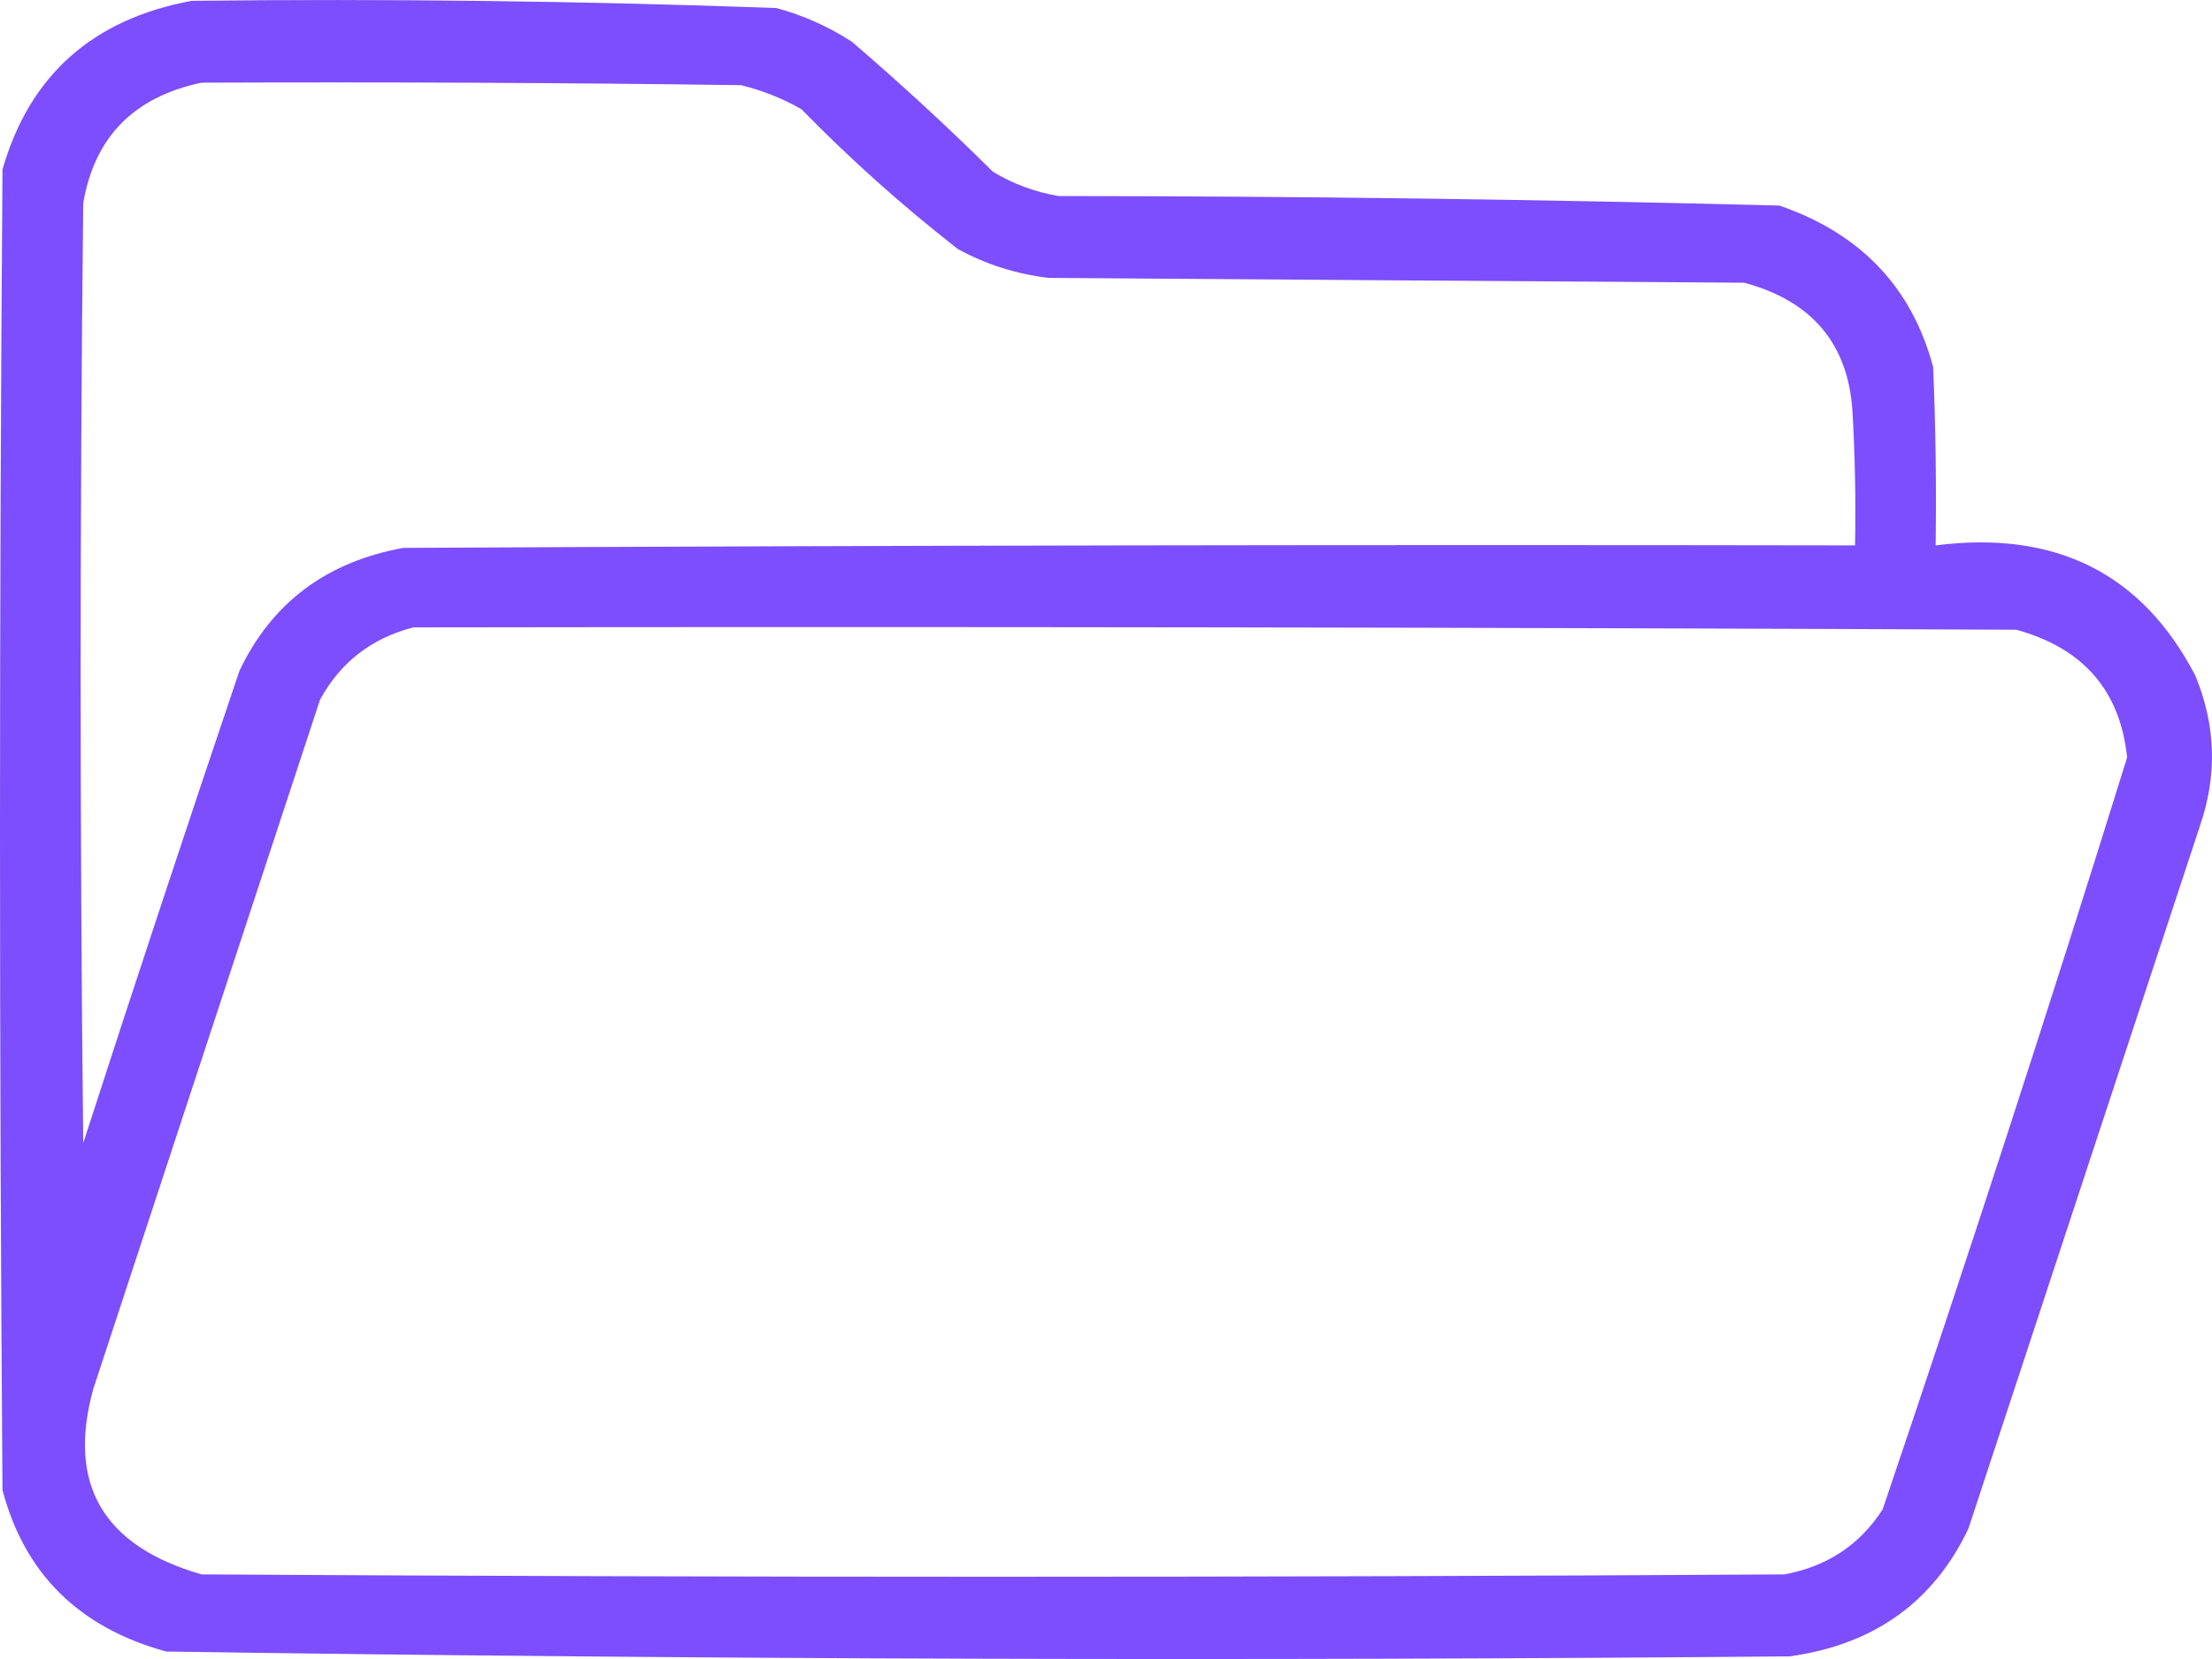
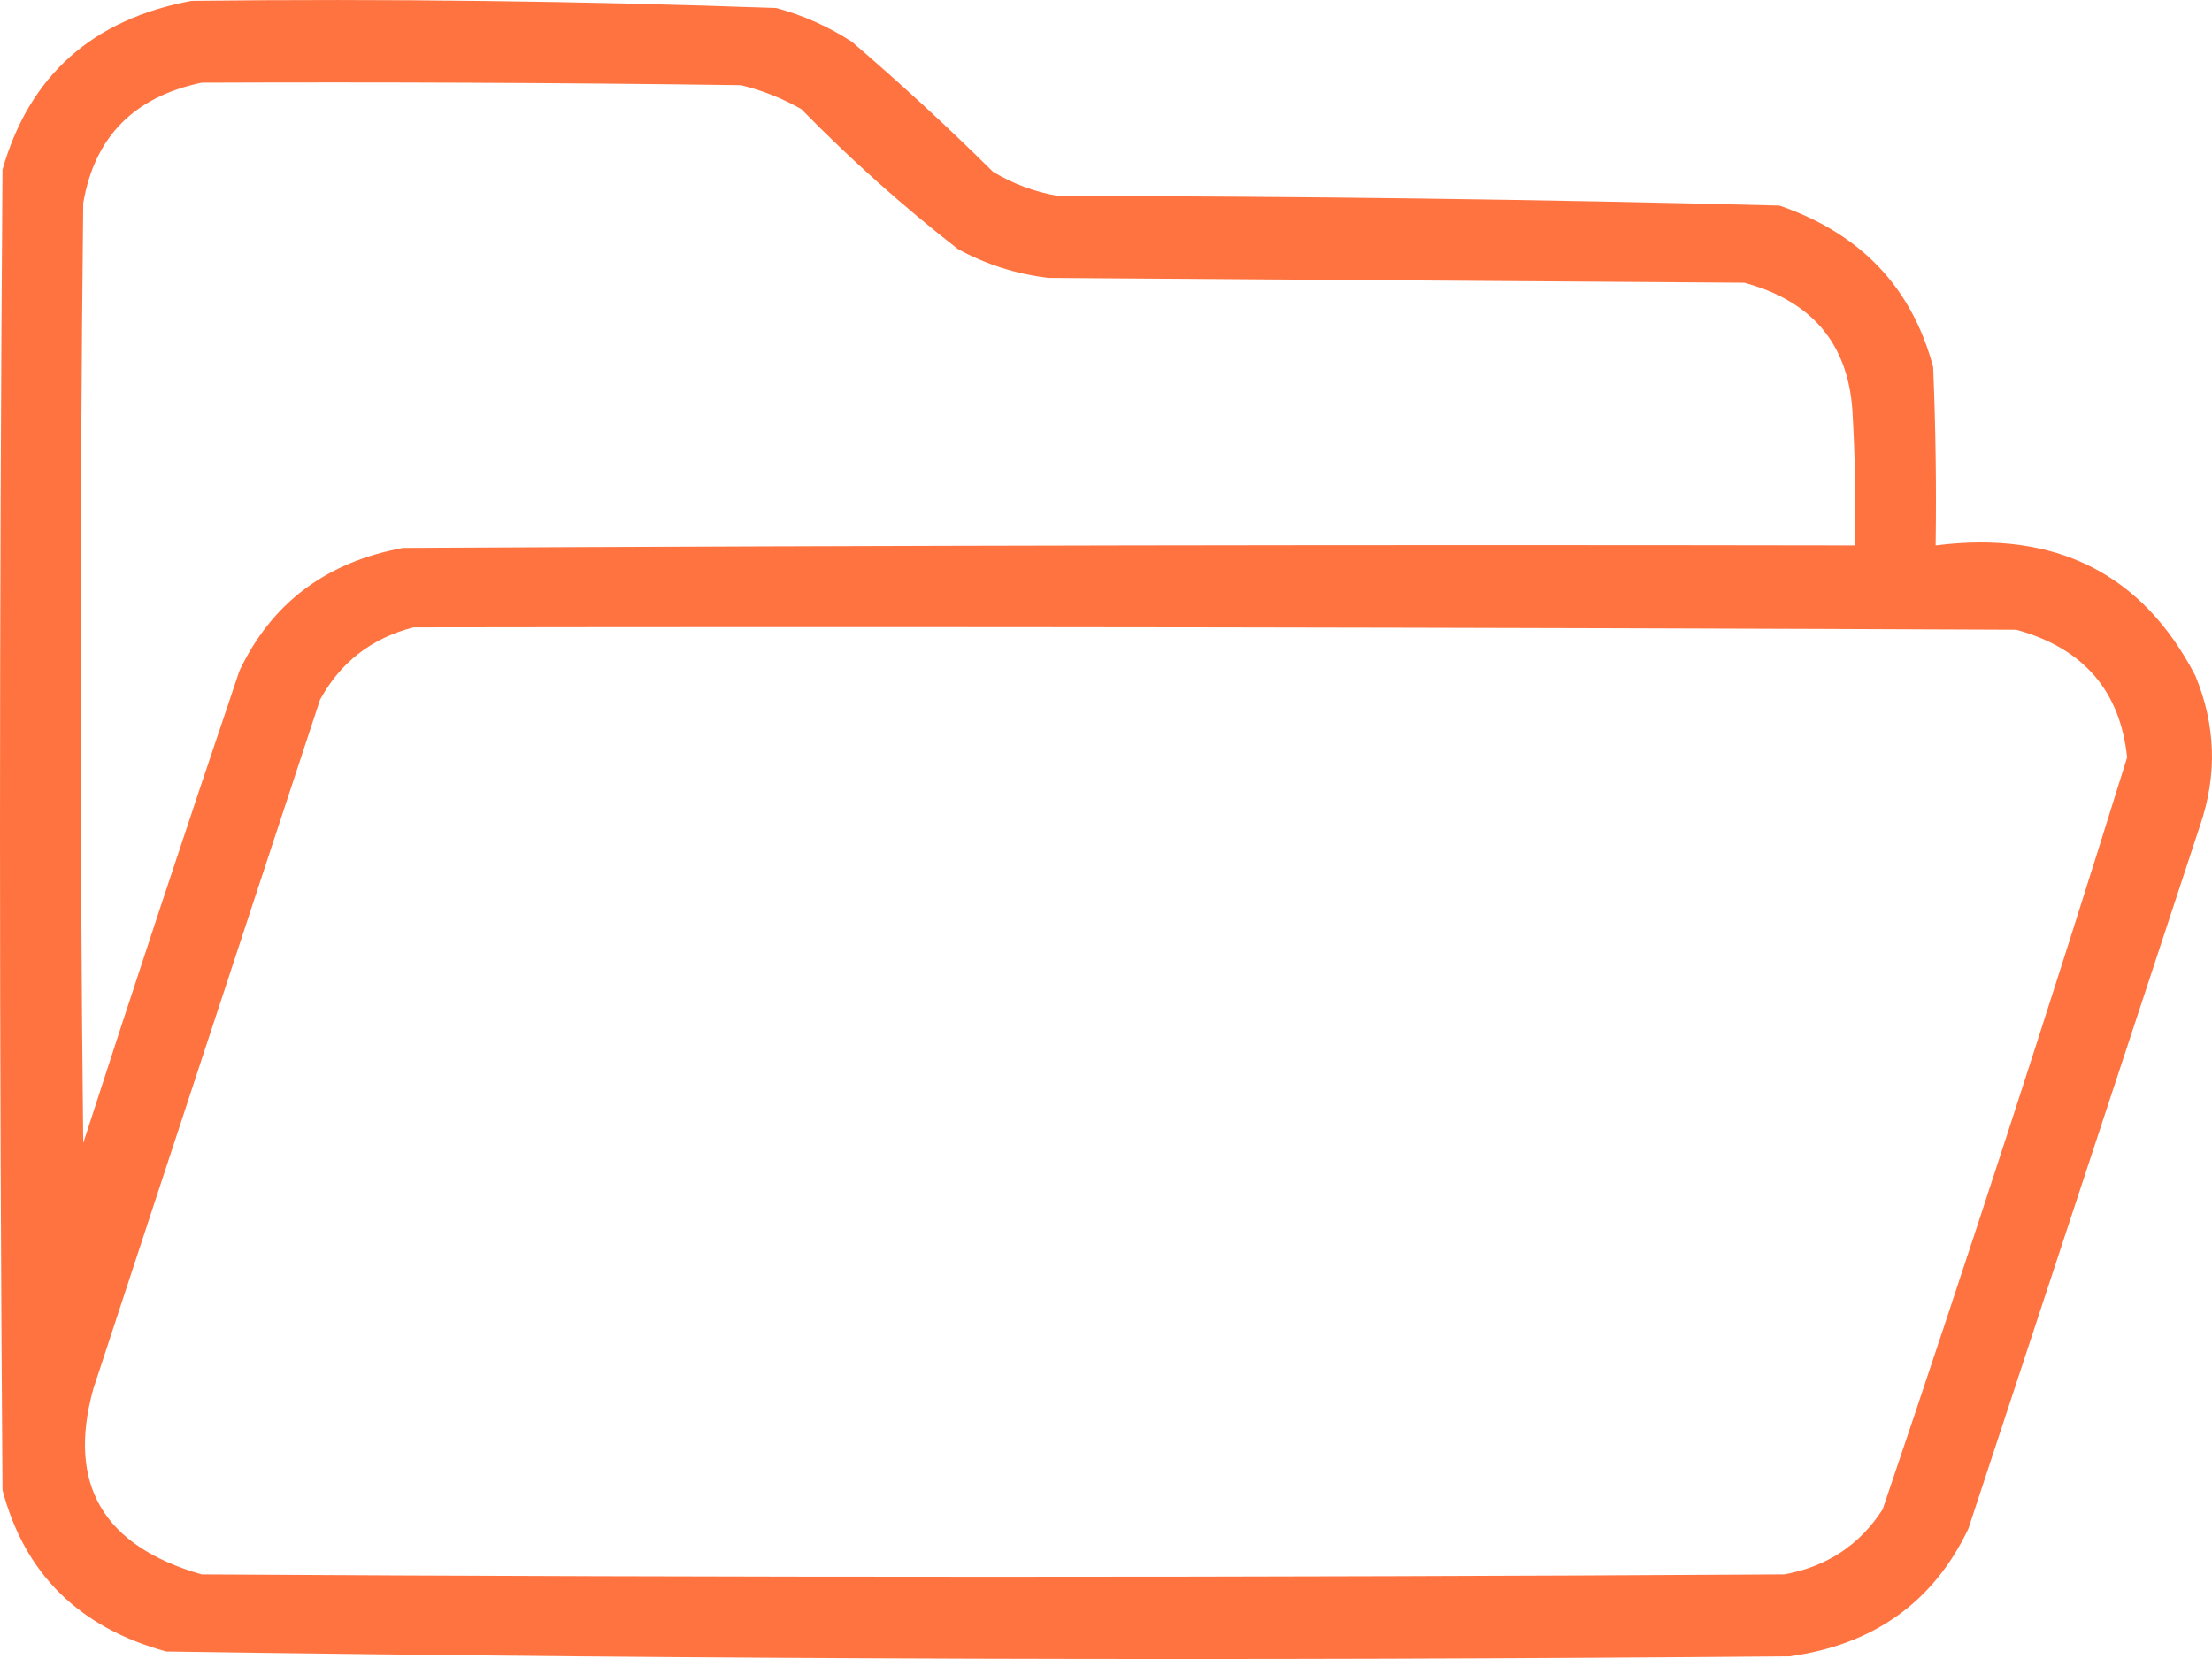
<svg xmlns="http://www.w3.org/2000/svg" width="16" height="12" viewBox="0 0 16 12" fill="none">
-   <path opacity="0.944" fill-rule="evenodd" clip-rule="evenodd" d="M1.386 0.006C2.797 -0.01 4.206 0.007 5.615 0.058C5.812 0.111 5.994 0.193 6.162 0.302C6.513 0.603 6.854 0.917 7.183 1.243C7.328 1.33 7.486 1.389 7.657 1.418C9.396 1.419 11.134 1.442 12.871 1.487C13.458 1.689 13.829 2.078 13.983 2.655C14.001 3.085 14.007 3.515 14.001 3.945C14.869 3.834 15.495 4.148 15.879 4.886C16.027 5.243 16.039 5.603 15.915 5.967C15.356 7.664 14.797 9.36 14.238 11.057C13.985 11.589 13.553 11.897 12.944 11.981C9.029 12.015 5.116 12.004 1.203 11.946C0.573 11.774 0.178 11.384 0.018 10.778C-0.006 7.594 -0.006 4.41 0.018 1.226C0.213 0.546 0.669 0.139 1.386 0.006ZM1.458 0.598C2.759 0.593 4.059 0.598 5.36 0.616C5.515 0.654 5.661 0.712 5.797 0.79C6.152 1.153 6.529 1.49 6.928 1.801C7.132 1.913 7.351 1.982 7.584 2.01C9.261 2.022 10.938 2.034 12.616 2.045C13.104 2.176 13.366 2.484 13.399 2.969C13.418 3.294 13.424 3.62 13.418 3.945C9.917 3.939 6.417 3.945 2.917 3.963C2.361 4.064 1.966 4.36 1.732 4.852C1.348 5.988 0.971 7.127 0.602 8.268C0.577 6.002 0.577 3.736 0.602 1.47C0.683 0.991 0.969 0.701 1.458 0.598ZM2.99 4.538C6.855 4.532 10.72 4.538 14.584 4.555C15.069 4.688 15.336 4.996 15.386 5.479C14.82 7.299 14.23 9.111 13.618 10.917C13.453 11.174 13.216 11.331 12.907 11.388C9.091 11.411 5.275 11.411 1.458 11.388C0.745 11.183 0.484 10.735 0.675 10.046C1.221 8.384 1.768 6.722 2.315 5.061C2.463 4.79 2.688 4.616 2.99 4.538Z" fill="#7444FD" />
+   <path opacity="0.944" fill-rule="evenodd" clip-rule="evenodd" d="M1.386 0.006C2.797 -0.01 4.206 0.007 5.615 0.058C5.812 0.111 5.994 0.193 6.162 0.302C6.513 0.603 6.854 0.917 7.183 1.243C7.328 1.33 7.486 1.389 7.657 1.418C9.396 1.419 11.134 1.442 12.871 1.487C13.458 1.689 13.829 2.078 13.983 2.655C14.001 3.085 14.007 3.515 14.001 3.945C14.869 3.834 15.495 4.148 15.879 4.886C16.027 5.243 16.039 5.603 15.915 5.967C15.356 7.664 14.797 9.36 14.238 11.057C13.985 11.589 13.553 11.897 12.944 11.981C9.029 12.015 5.116 12.004 1.203 11.946C0.573 11.774 0.178 11.384 0.018 10.778C-0.006 7.594 -0.006 4.41 0.018 1.226C0.213 0.546 0.669 0.139 1.386 0.006ZM1.458 0.598C2.759 0.593 4.059 0.598 5.36 0.616C5.515 0.654 5.661 0.712 5.797 0.79C6.152 1.153 6.529 1.49 6.928 1.801C7.132 1.913 7.351 1.982 7.584 2.01C9.261 2.022 10.938 2.034 12.616 2.045C13.104 2.176 13.366 2.484 13.399 2.969C13.418 3.294 13.424 3.62 13.418 3.945C9.917 3.939 6.417 3.945 2.917 3.963C2.361 4.064 1.966 4.36 1.732 4.852C1.348 5.988 0.971 7.127 0.602 8.268C0.577 6.002 0.577 3.736 0.602 1.47C0.683 0.991 0.969 0.701 1.458 0.598ZM2.99 4.538C6.855 4.532 10.72 4.538 14.584 4.555C15.069 4.688 15.336 4.996 15.386 5.479C14.82 7.299 14.23 9.111 13.618 10.917C13.453 11.174 13.216 11.331 12.907 11.388C9.091 11.411 5.275 11.411 1.458 11.388C0.745 11.183 0.484 10.735 0.675 10.046C1.221 8.384 1.768 6.722 2.315 5.061C2.463 4.79 2.688 4.616 2.99 4.538Z" fill="#ff6b35" />
</svg>
